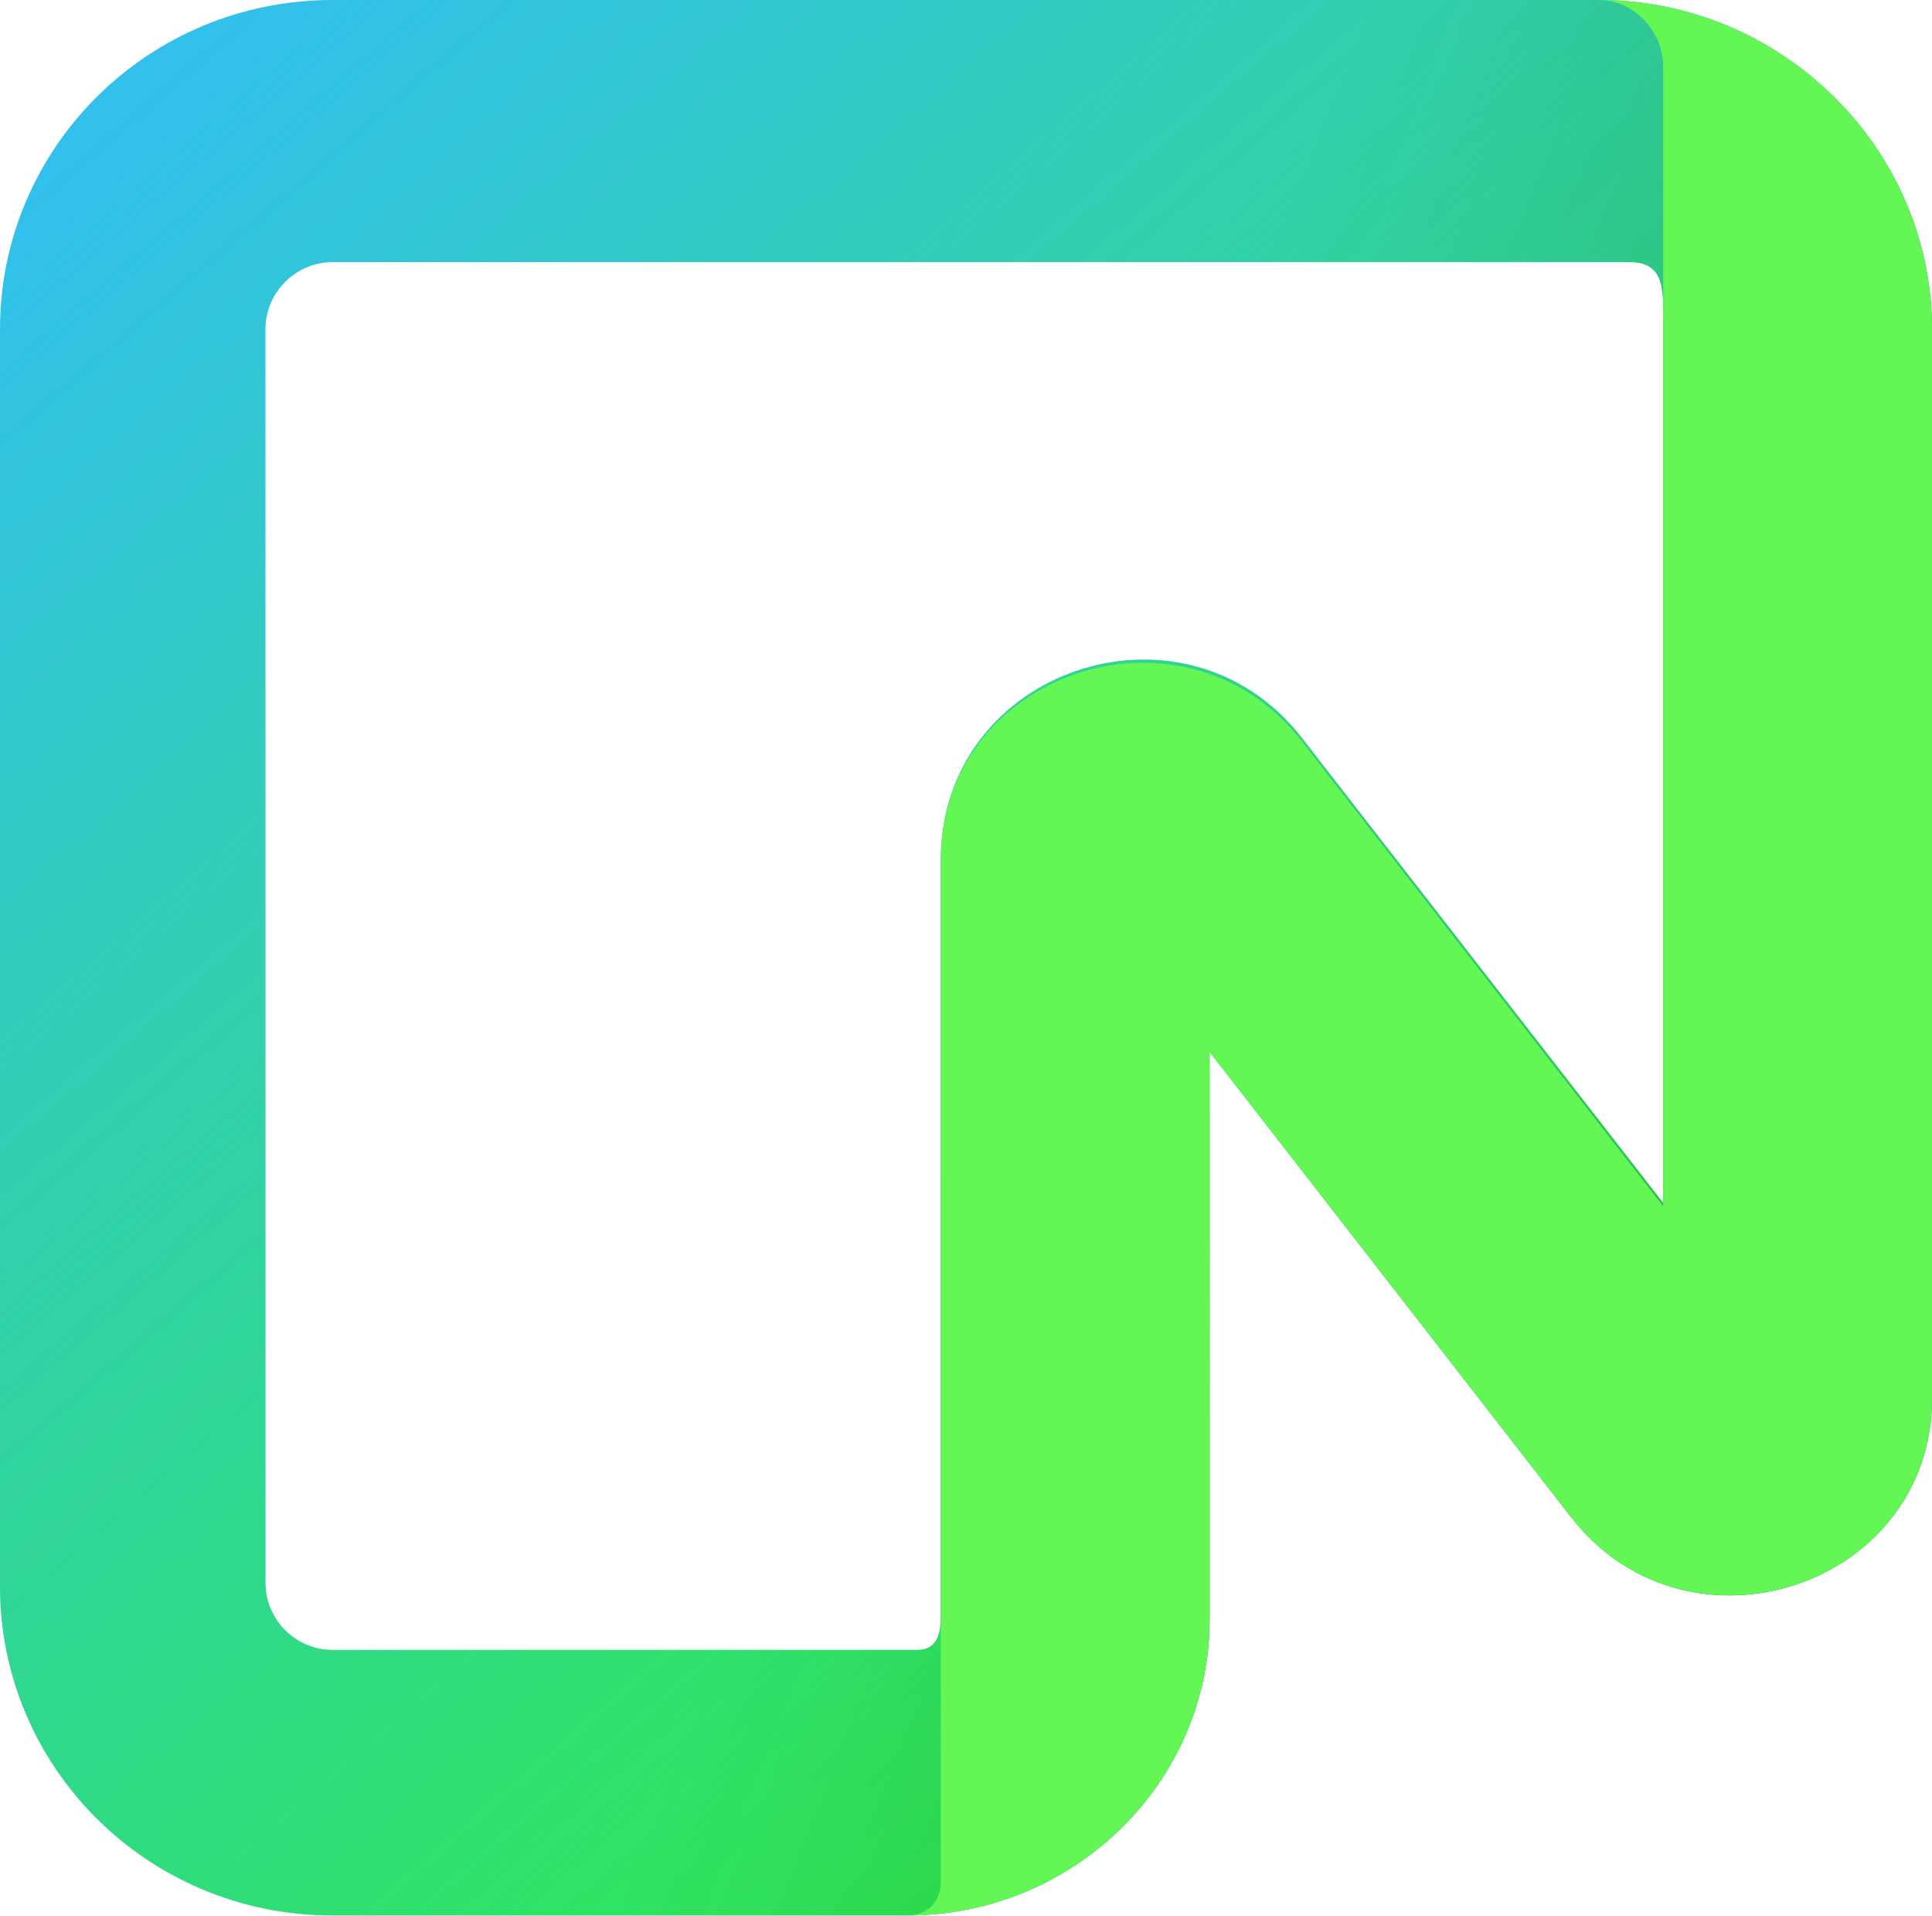
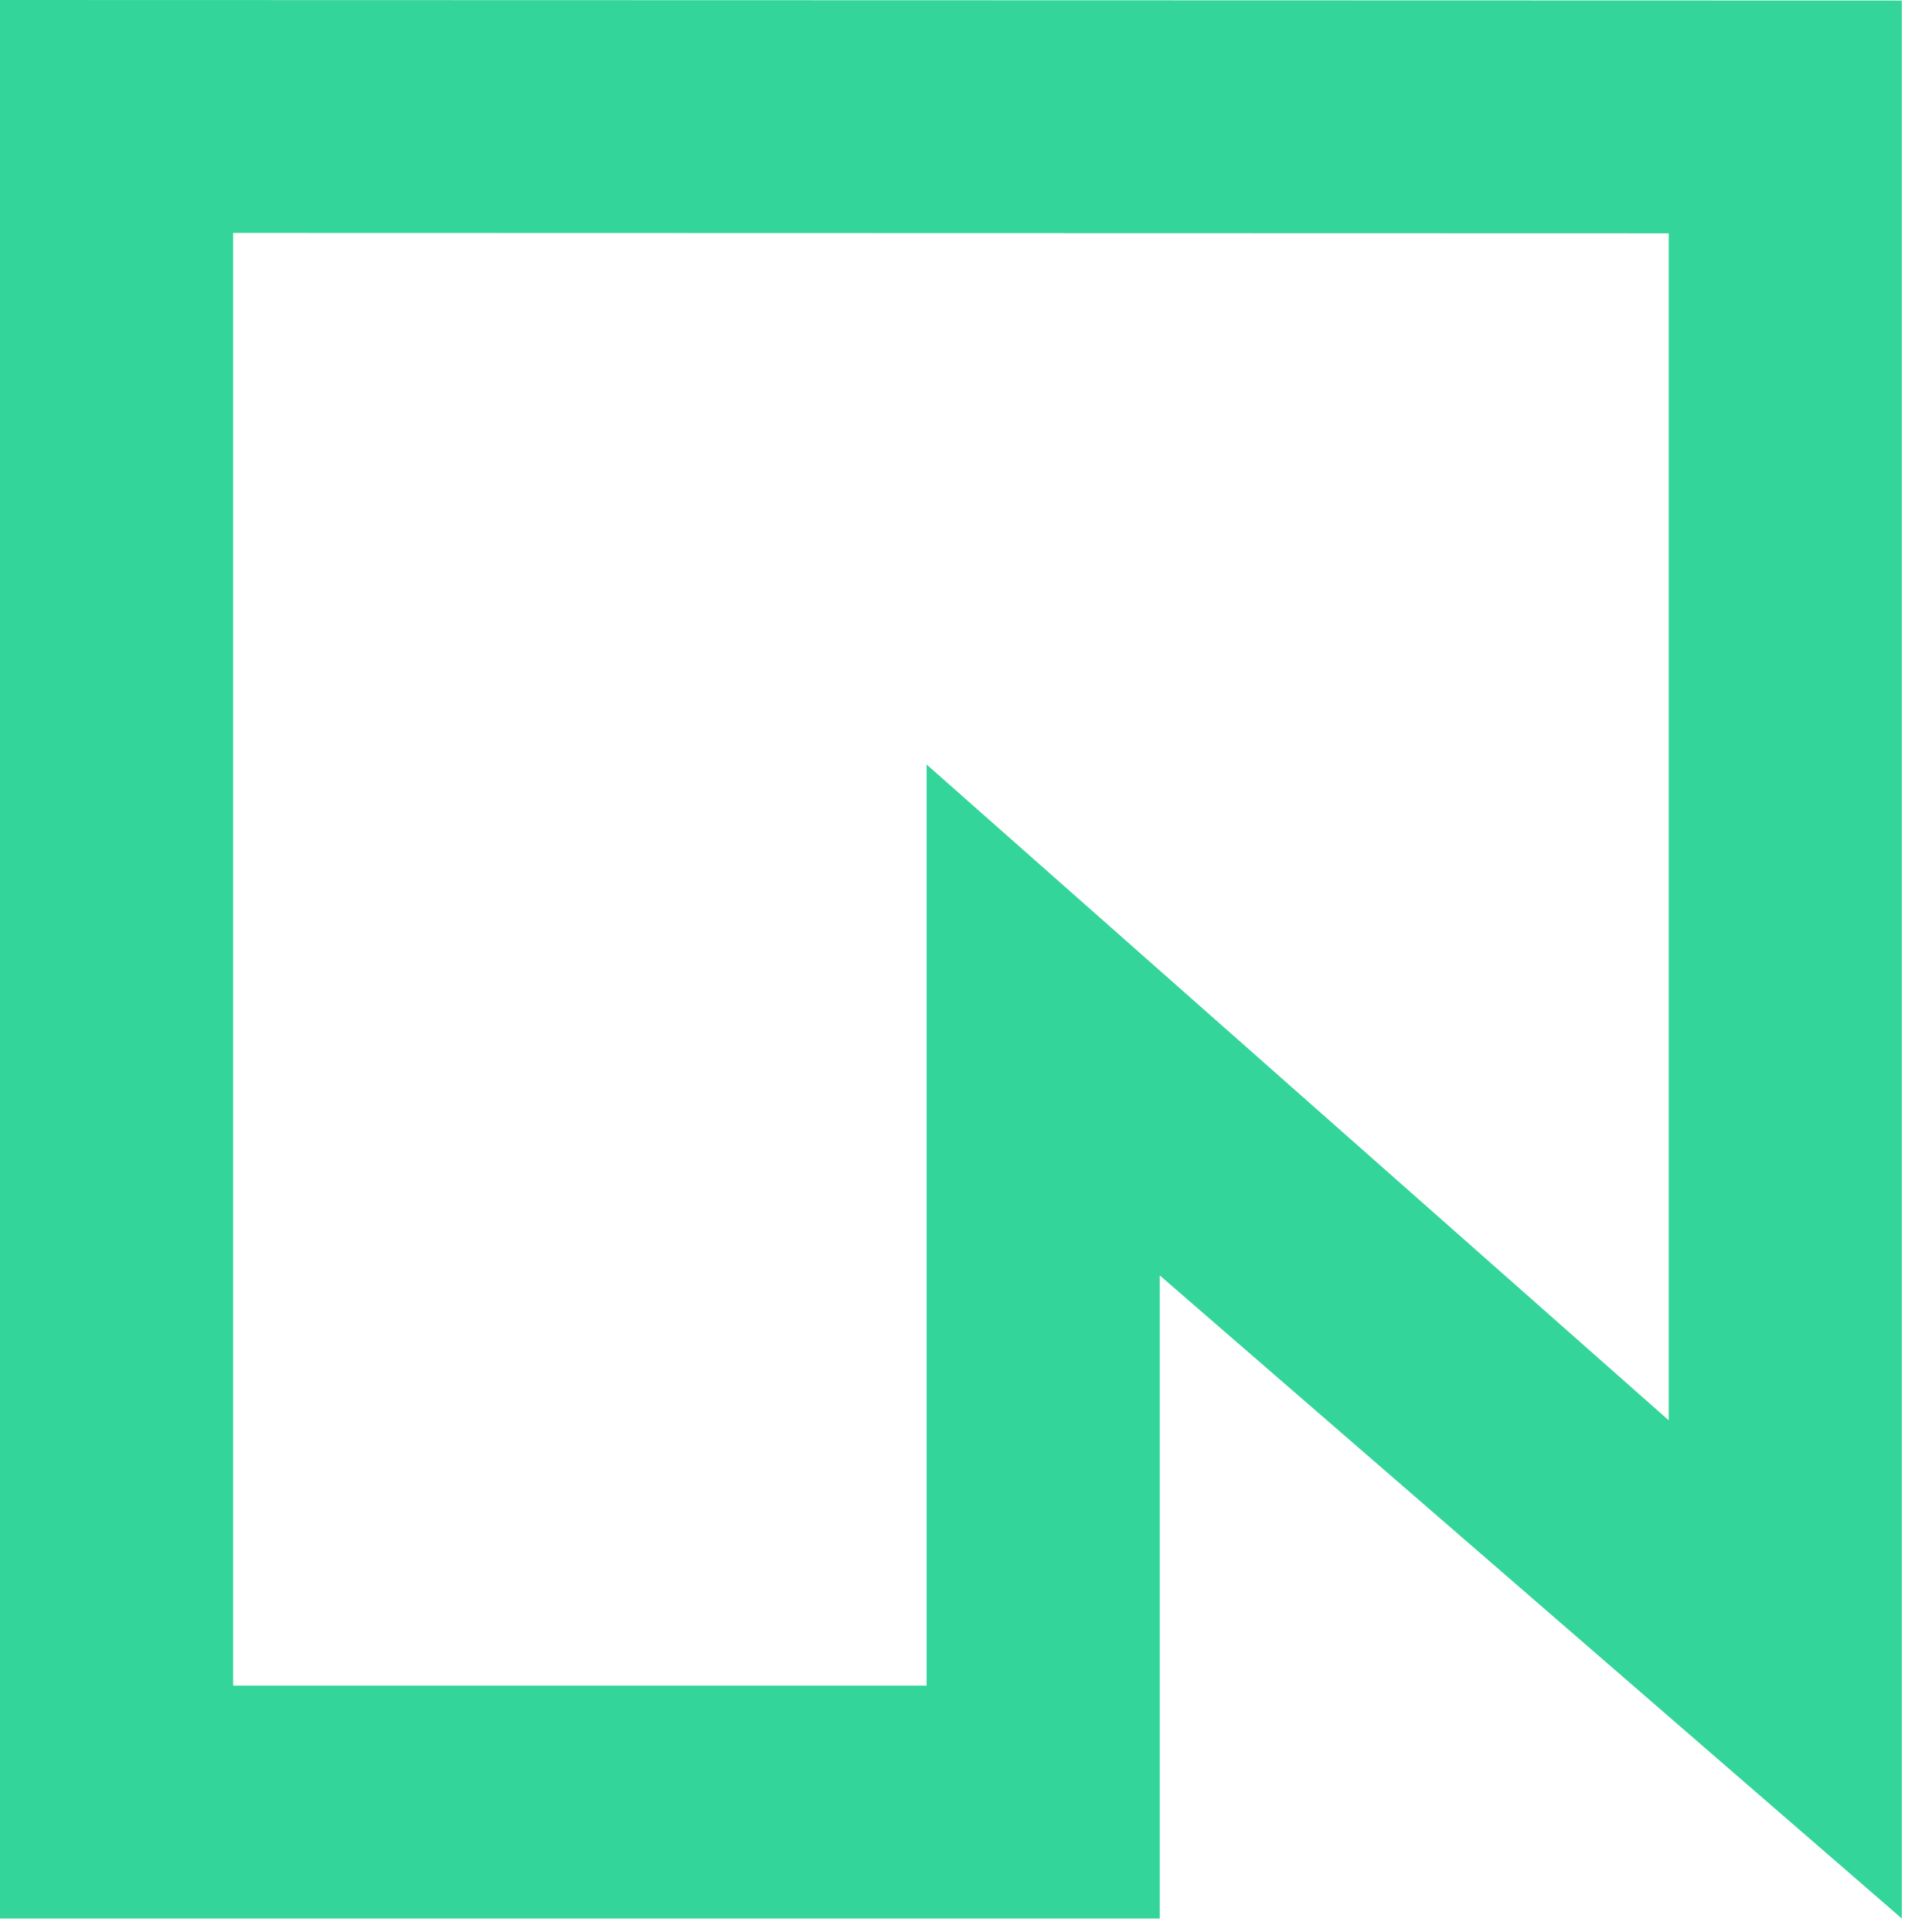
- <svg xmlns="http://www.w3.org/2000/svg" version="1.2" viewBox="0 0 57.5 57">
-   <defs>
-     <linearGradient id="g1" x2="1" gradientUnits="userSpaceOnUse" gradientTransform="matrix(-50.032,-57.652,62.466,-54.21,57.588,57)">
-       <stop offset="0" stop-color="#2ef51c" stop-opacity="1" />
-       <stop offset="1" stop-color="#2ef51c" stop-opacity="0" />
-     </linearGradient>
-     <linearGradient id="g2" x2="1" gradientUnits="userSpaceOnUse" gradientTransform="matrix(-34.011,-13.404,13.812,-35.046,57.461,56.966)">
-       <stop offset="0" stop-color="#000000" stop-opacity=".9" />
-       <stop offset="1" stop-color="#1a1a1a" stop-opacity="0" />
-     </linearGradient>
-   </defs>
-   <style>
- 		.s0 { fill: #32c0ed } 
- 		.s1 { fill: url(#g1) } 
- 		.s2 { opacity: .3;fill: url(#g2) } 
- 		.s3 { fill: #63f655 } 
- 	</style>
-   <path fill-rule="evenodd" class="s0" d="m0 9.8c0-5.4 4.4-9.8 9.9-9.8h37.7c5.4 0 9.9 4.4 9.9 9.8v31.8c0 5.6-7.2 8-10.7 3.6l-10.8-13.9v16.9c0 4.8-4 8.8-9 8.8h-17.1c-5.5 0-9.9-4.4-9.9-9.8zm9.9-2c-1.1 0-2 0.9-2 2v37.3c0 1.1 0.9 2 2 2h17.4c0.6 0 0.7-0.5 0.7-1v-22.5c0-5.7 7.2-8.1 10.7-3.7l10.8 13.9v-26c0-1.1 0.1-2-1-2z" />
-   <path fill-rule="evenodd" class="s1" d="m0 9.8c0-5.4 4.4-9.8 9.9-9.8h37.7c5.4 0 9.9 4.4 9.9 9.8v31.8c0 5.6-7.2 8-10.7 3.6l-10.8-13.9v16.9c0 4.8-4 8.8-9 8.8h-17.1c-5.5 0-9.9-4.4-9.9-9.8zm9.9-2c-1.1 0-2 0.9-2 2v37.3c0 1.1 0.9 2 2 2h17.4c0.6 0 0.7-0.5 0.7-1v-22.5c0-5.7 7.2-8.1 10.7-3.7l10.8 13.9v-26c0-1.1 0.1-2-1-2z" />
-   <path fill-rule="evenodd" class="s2" d="m0 9.8c0-5.4 4.4-9.8 9.9-9.8h37.7c5.4 0 9.9 4.4 9.9 9.8v31.8c0 5.6-7.2 8-10.7 3.6l-10.8-13.9v16.9c0 4.8-4 8.8-9 8.8h-17.1c-5.5 0-9.9-4.4-9.9-9.8zm9.9-2c-1.1 0-2 0.9-2 2v37.3c0 1.1 0.9 2 2 2h17.4c0.6 0 0.7-0.5 0.7-1v-22.5c0-5.7 7.2-8.1 10.7-3.7l10.8 13.9v-26c0-1.1 0.1-2-1-2z" />
-   <path class="s3" d="m47.6 0c5.4 0 9.9 4.4 9.9 9.8v31.8c0 5.6-7.2 8-10.7 3.6l-10.8-13.9v16.9c0 4.8-4 8.8-9 8.8 0.6 0 1-0.4 1-1v-30.4c0-5.6 7.2-8 10.7-3.6l10.8 13.9v-33.9c0-1.1-0.9-2-1.9-2z" />
+ <svg xmlns="http://www.w3.org/2000/svg" fill="none" viewBox="0 0 64 64">
+   <path fill="#34d59a" d="M63 .018v63.535L38.418 42.25v21.303H0V0zM7.723 55.838h22.972V25.325l24.583 21.724V7.729L7.723 7.716z" />
</svg>
